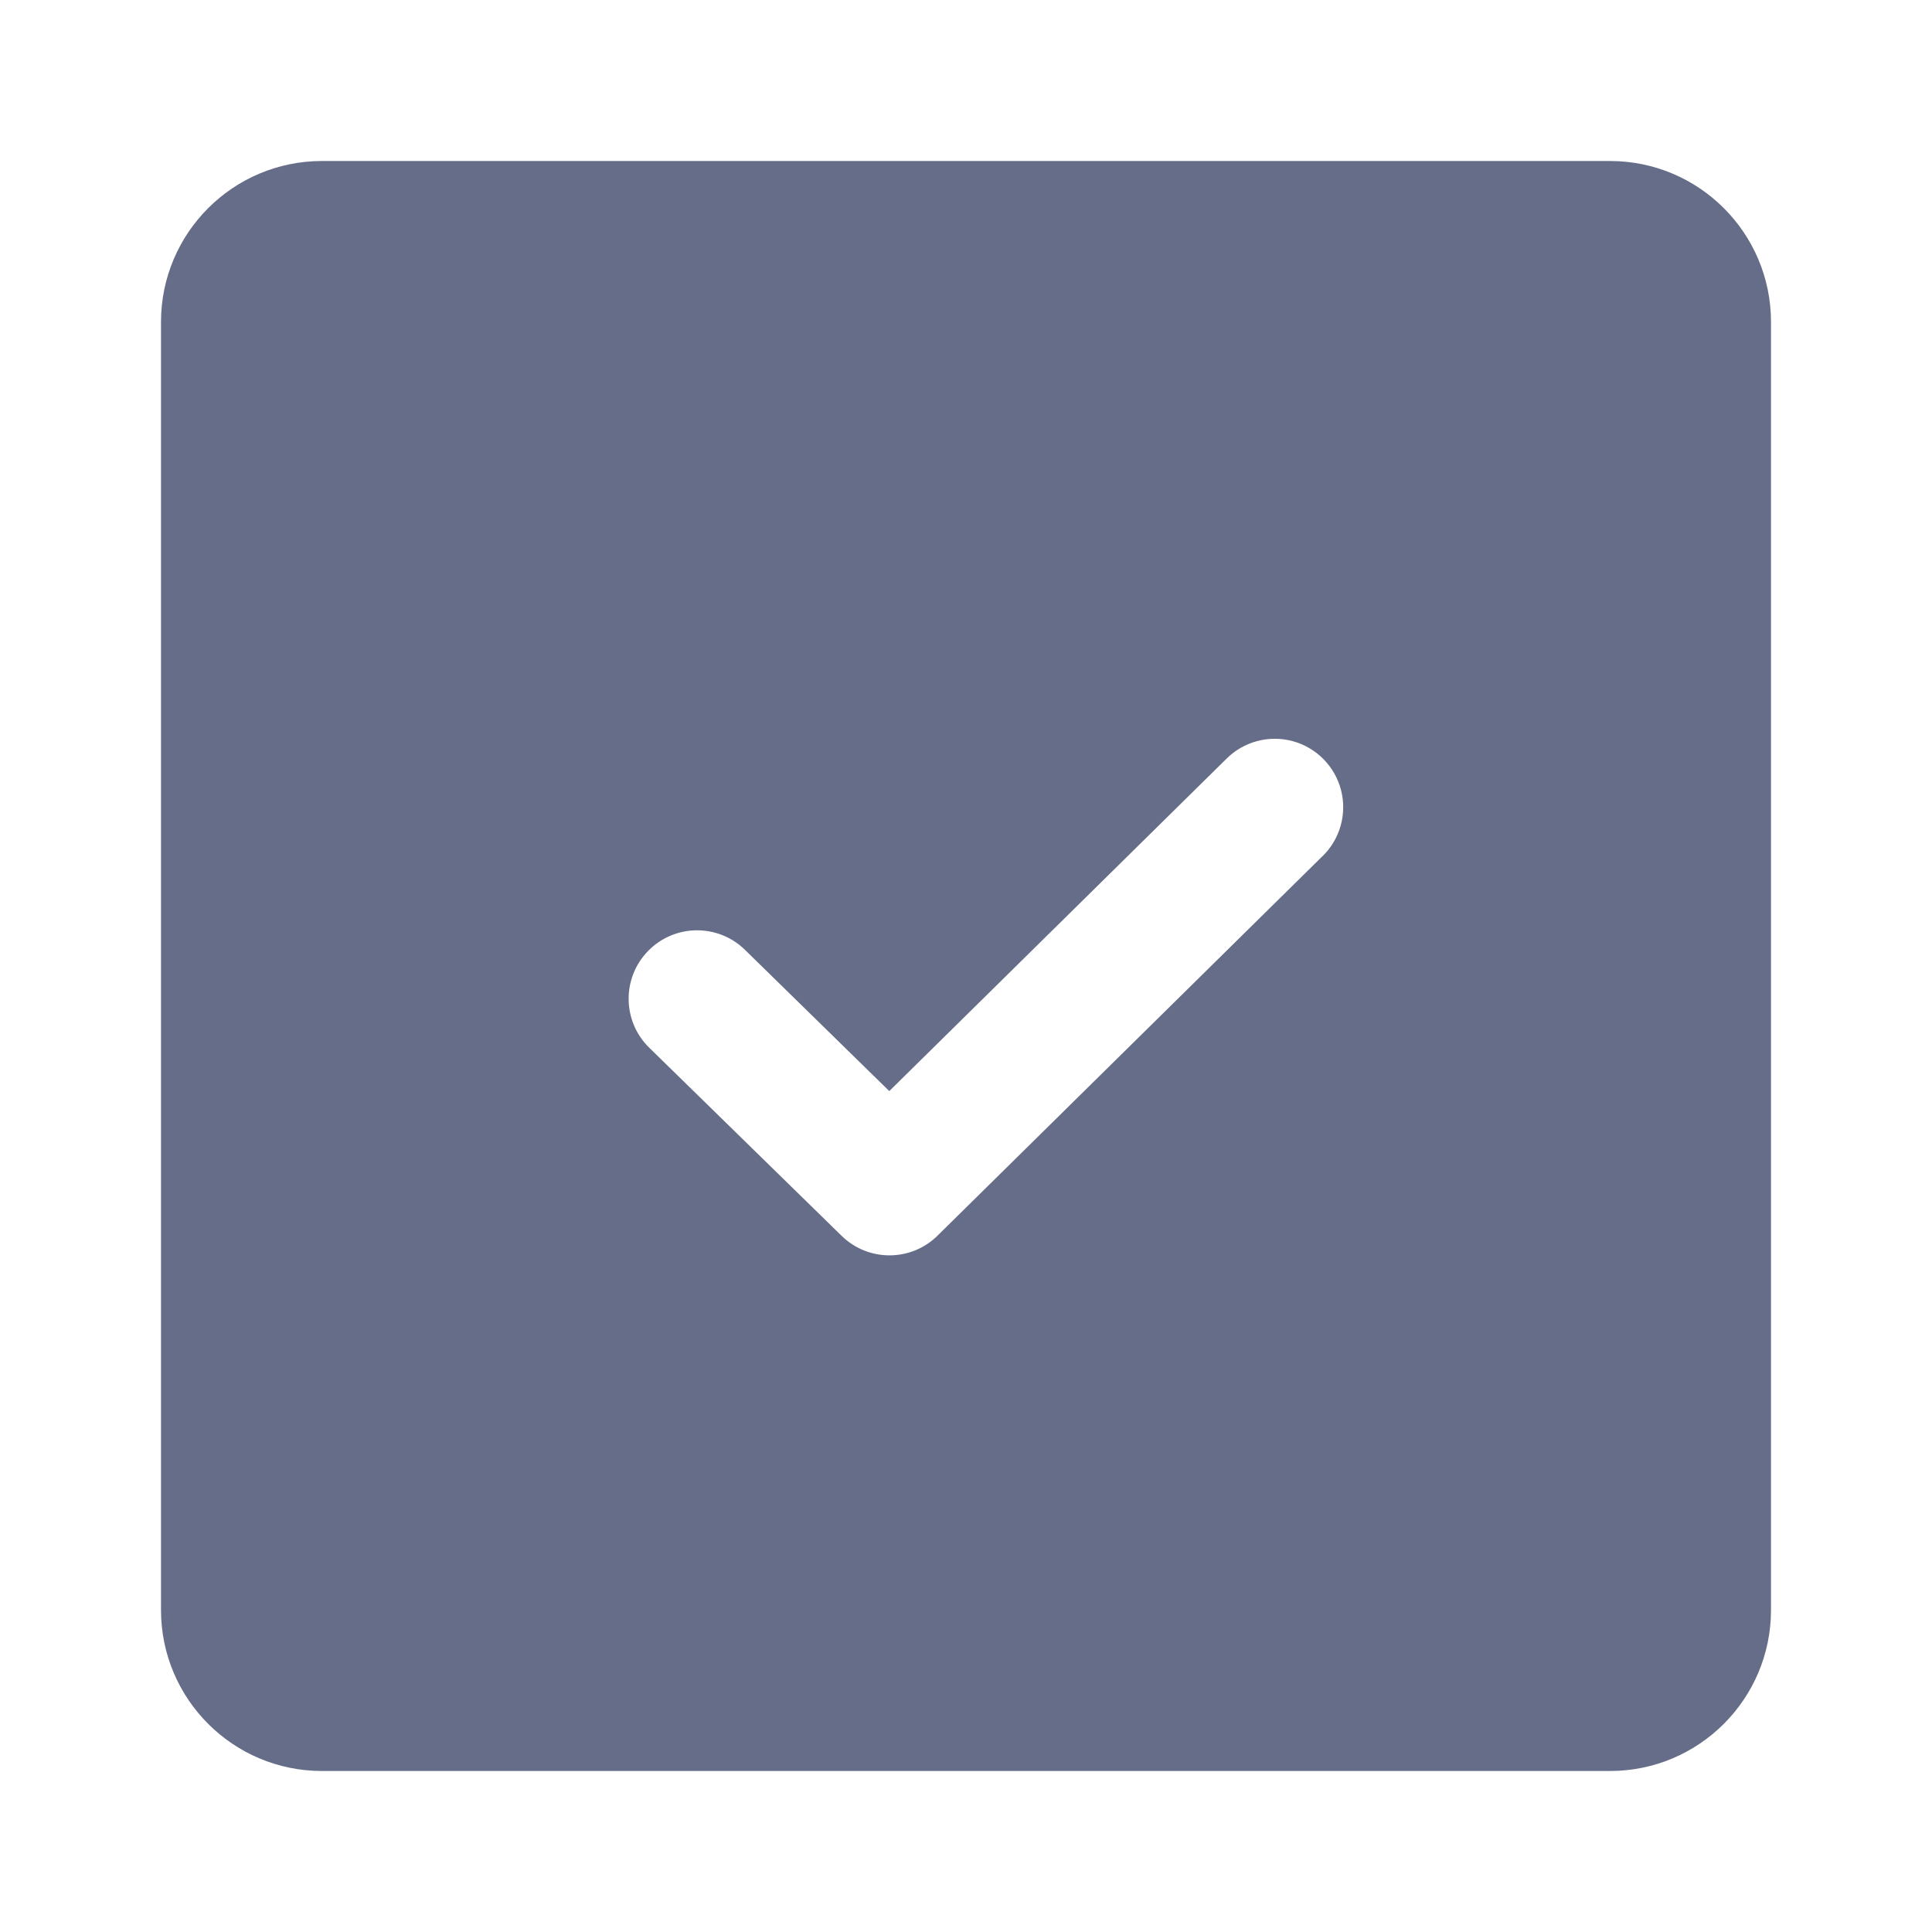
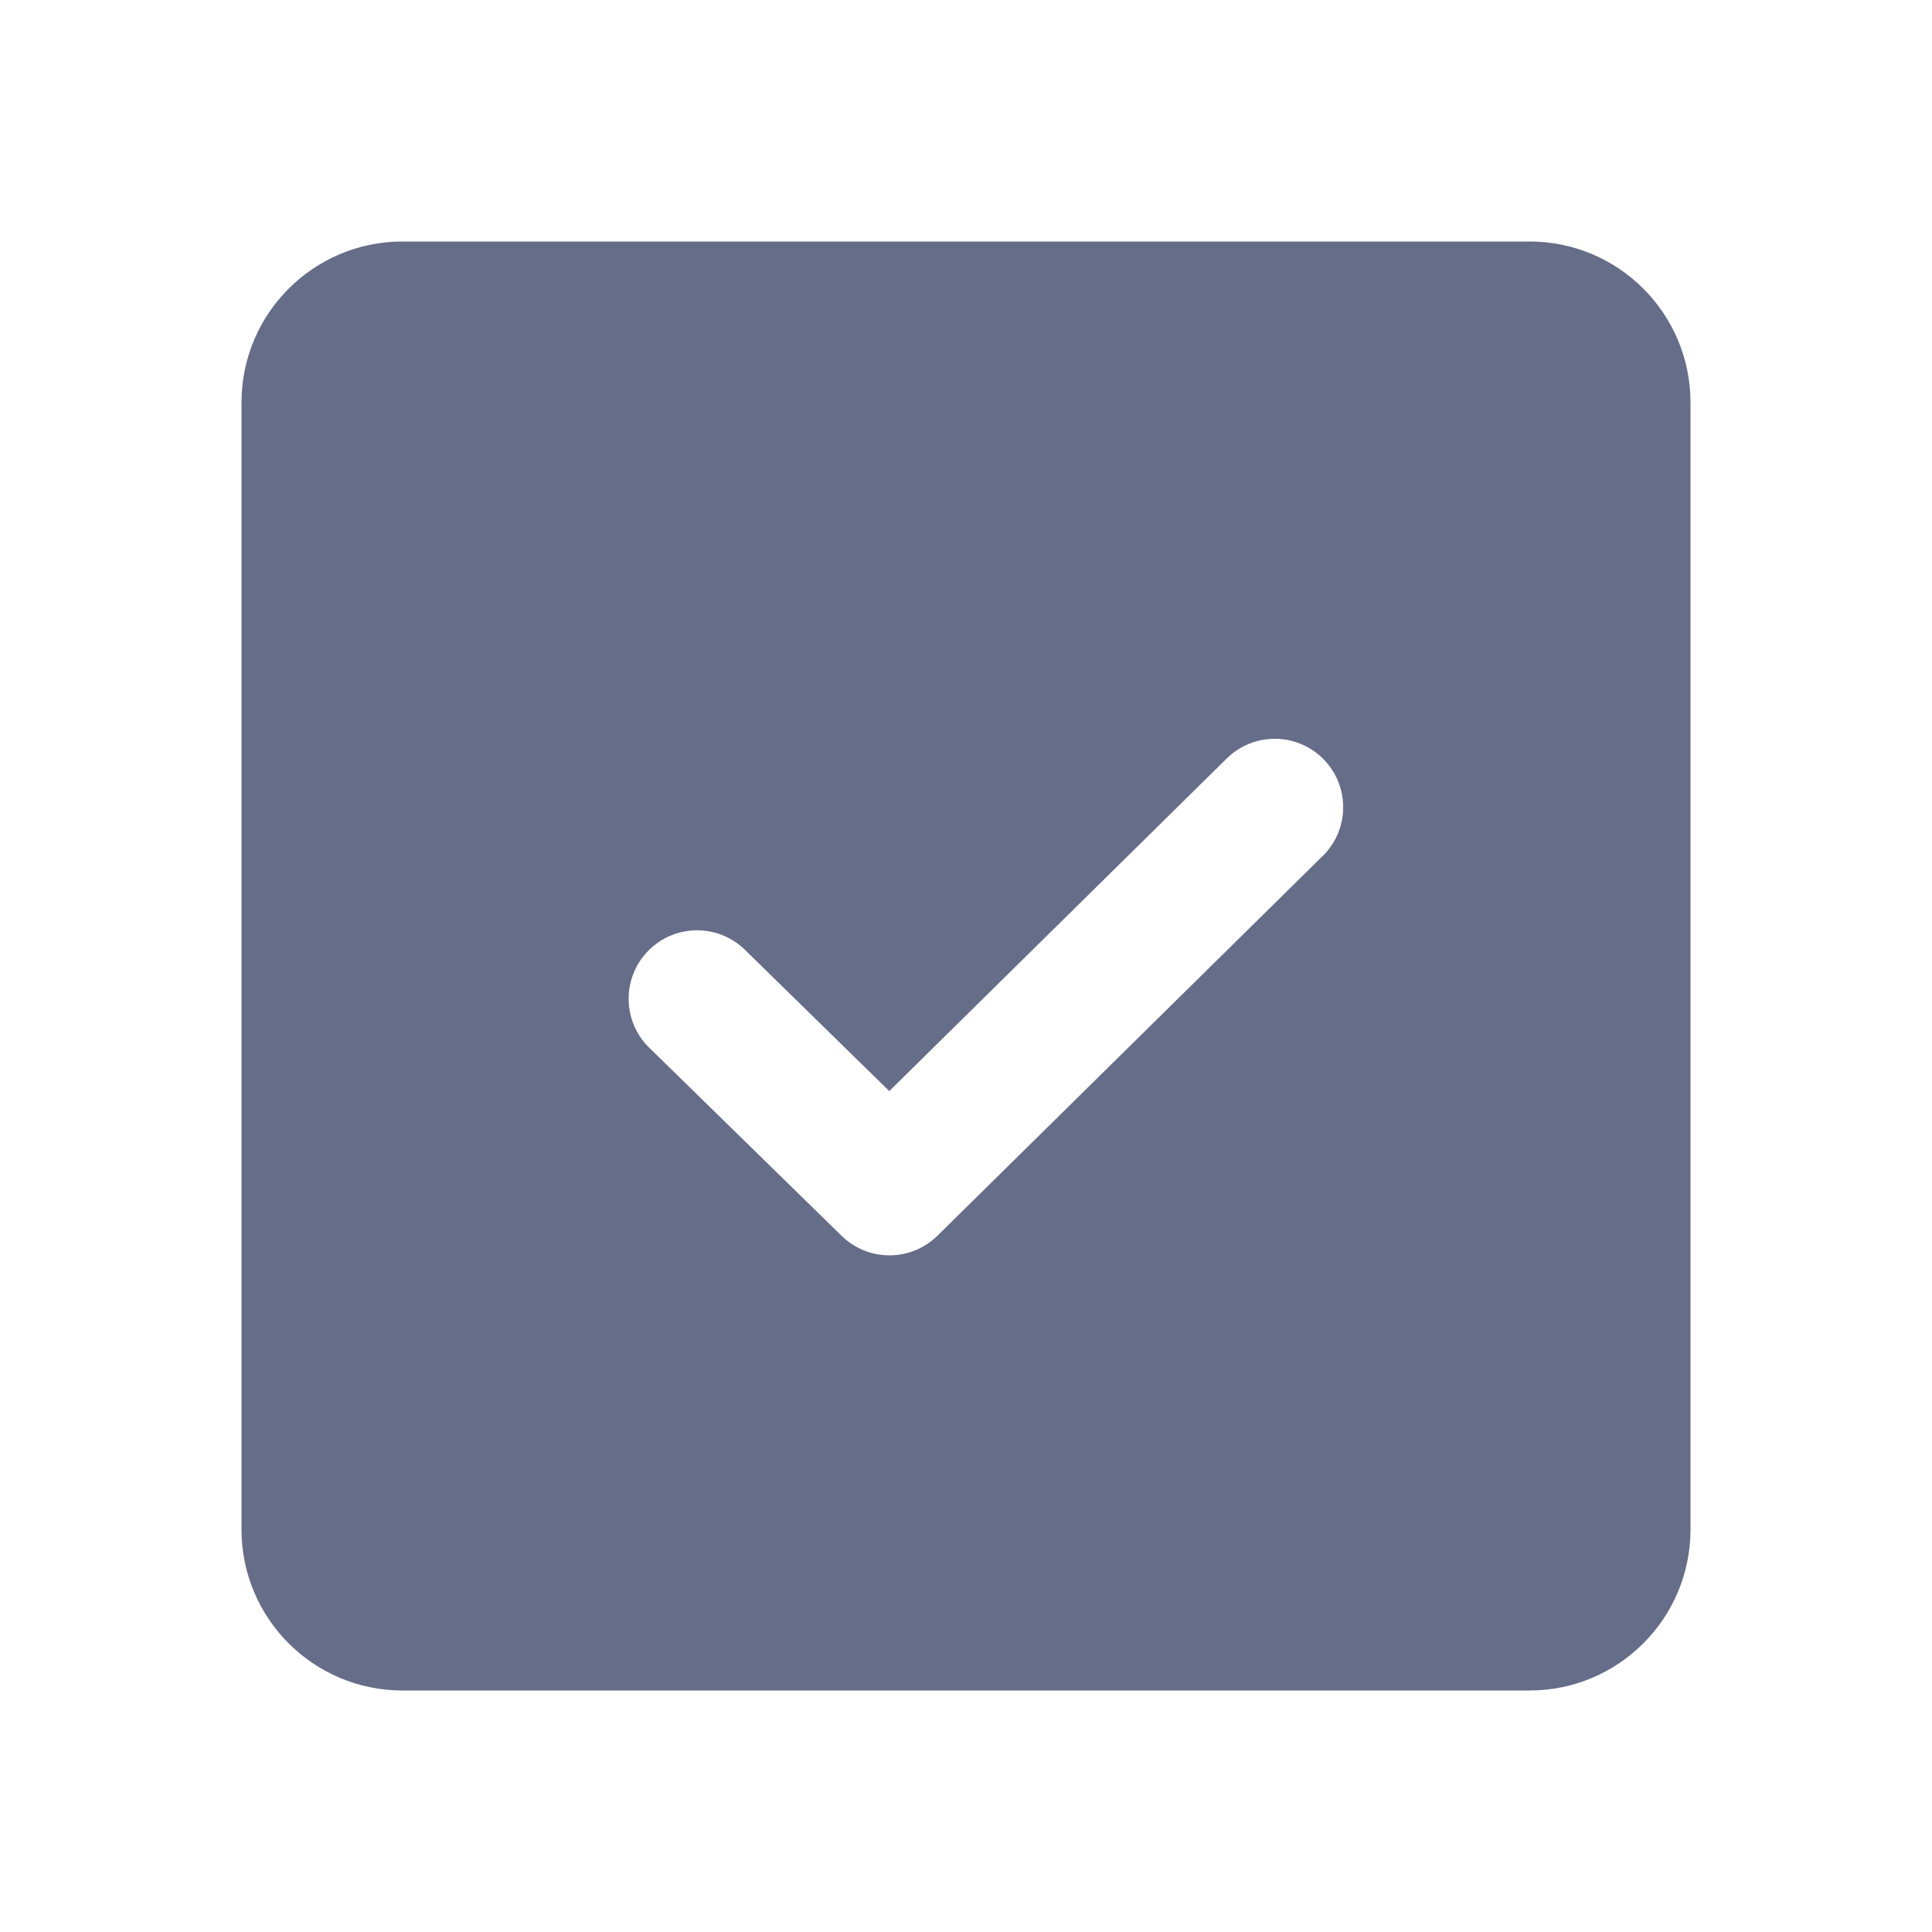
<svg xmlns="http://www.w3.org/2000/svg" fill="none" viewBox="0 0 24 24">
-   <path fill="#666D89" fill-rule="evenodd" d="M4 2a2 2 0 0 0-2 2v16a2 2 0 0 0 2 2h16a2 2 0 0 0 2-2V4a2 2 0 0 0-2-2H4Zm12.427 8.638a.85.85 0 1 0-1.194-1.21l-4.186 4.126-1.793-1.755a.85.85 0 0 0-1.189 1.216l2.39 2.337a.85.85 0 0 0 1.191-.002l4.78-4.712Z" clip-rule="evenodd" />
+   <path fill="#666D89" fill-rule="evenodd" d="M5 3a2 2 0 0 0-2 2v14a2 2 0 0 0 2 2h14a2 2 0 0 0 2-2V5a2 2 0 0 0-2-2H5Zm11.427 7.638a.85.85 0 1 0-1.194-1.21l-4.186 4.126-1.793-1.755a.85.85 0 0 0-1.189 1.216l2.39 2.337a.85.85 0 0 0 1.191-.002l4.78-4.712Z" clip-rule="evenodd" />
</svg>
